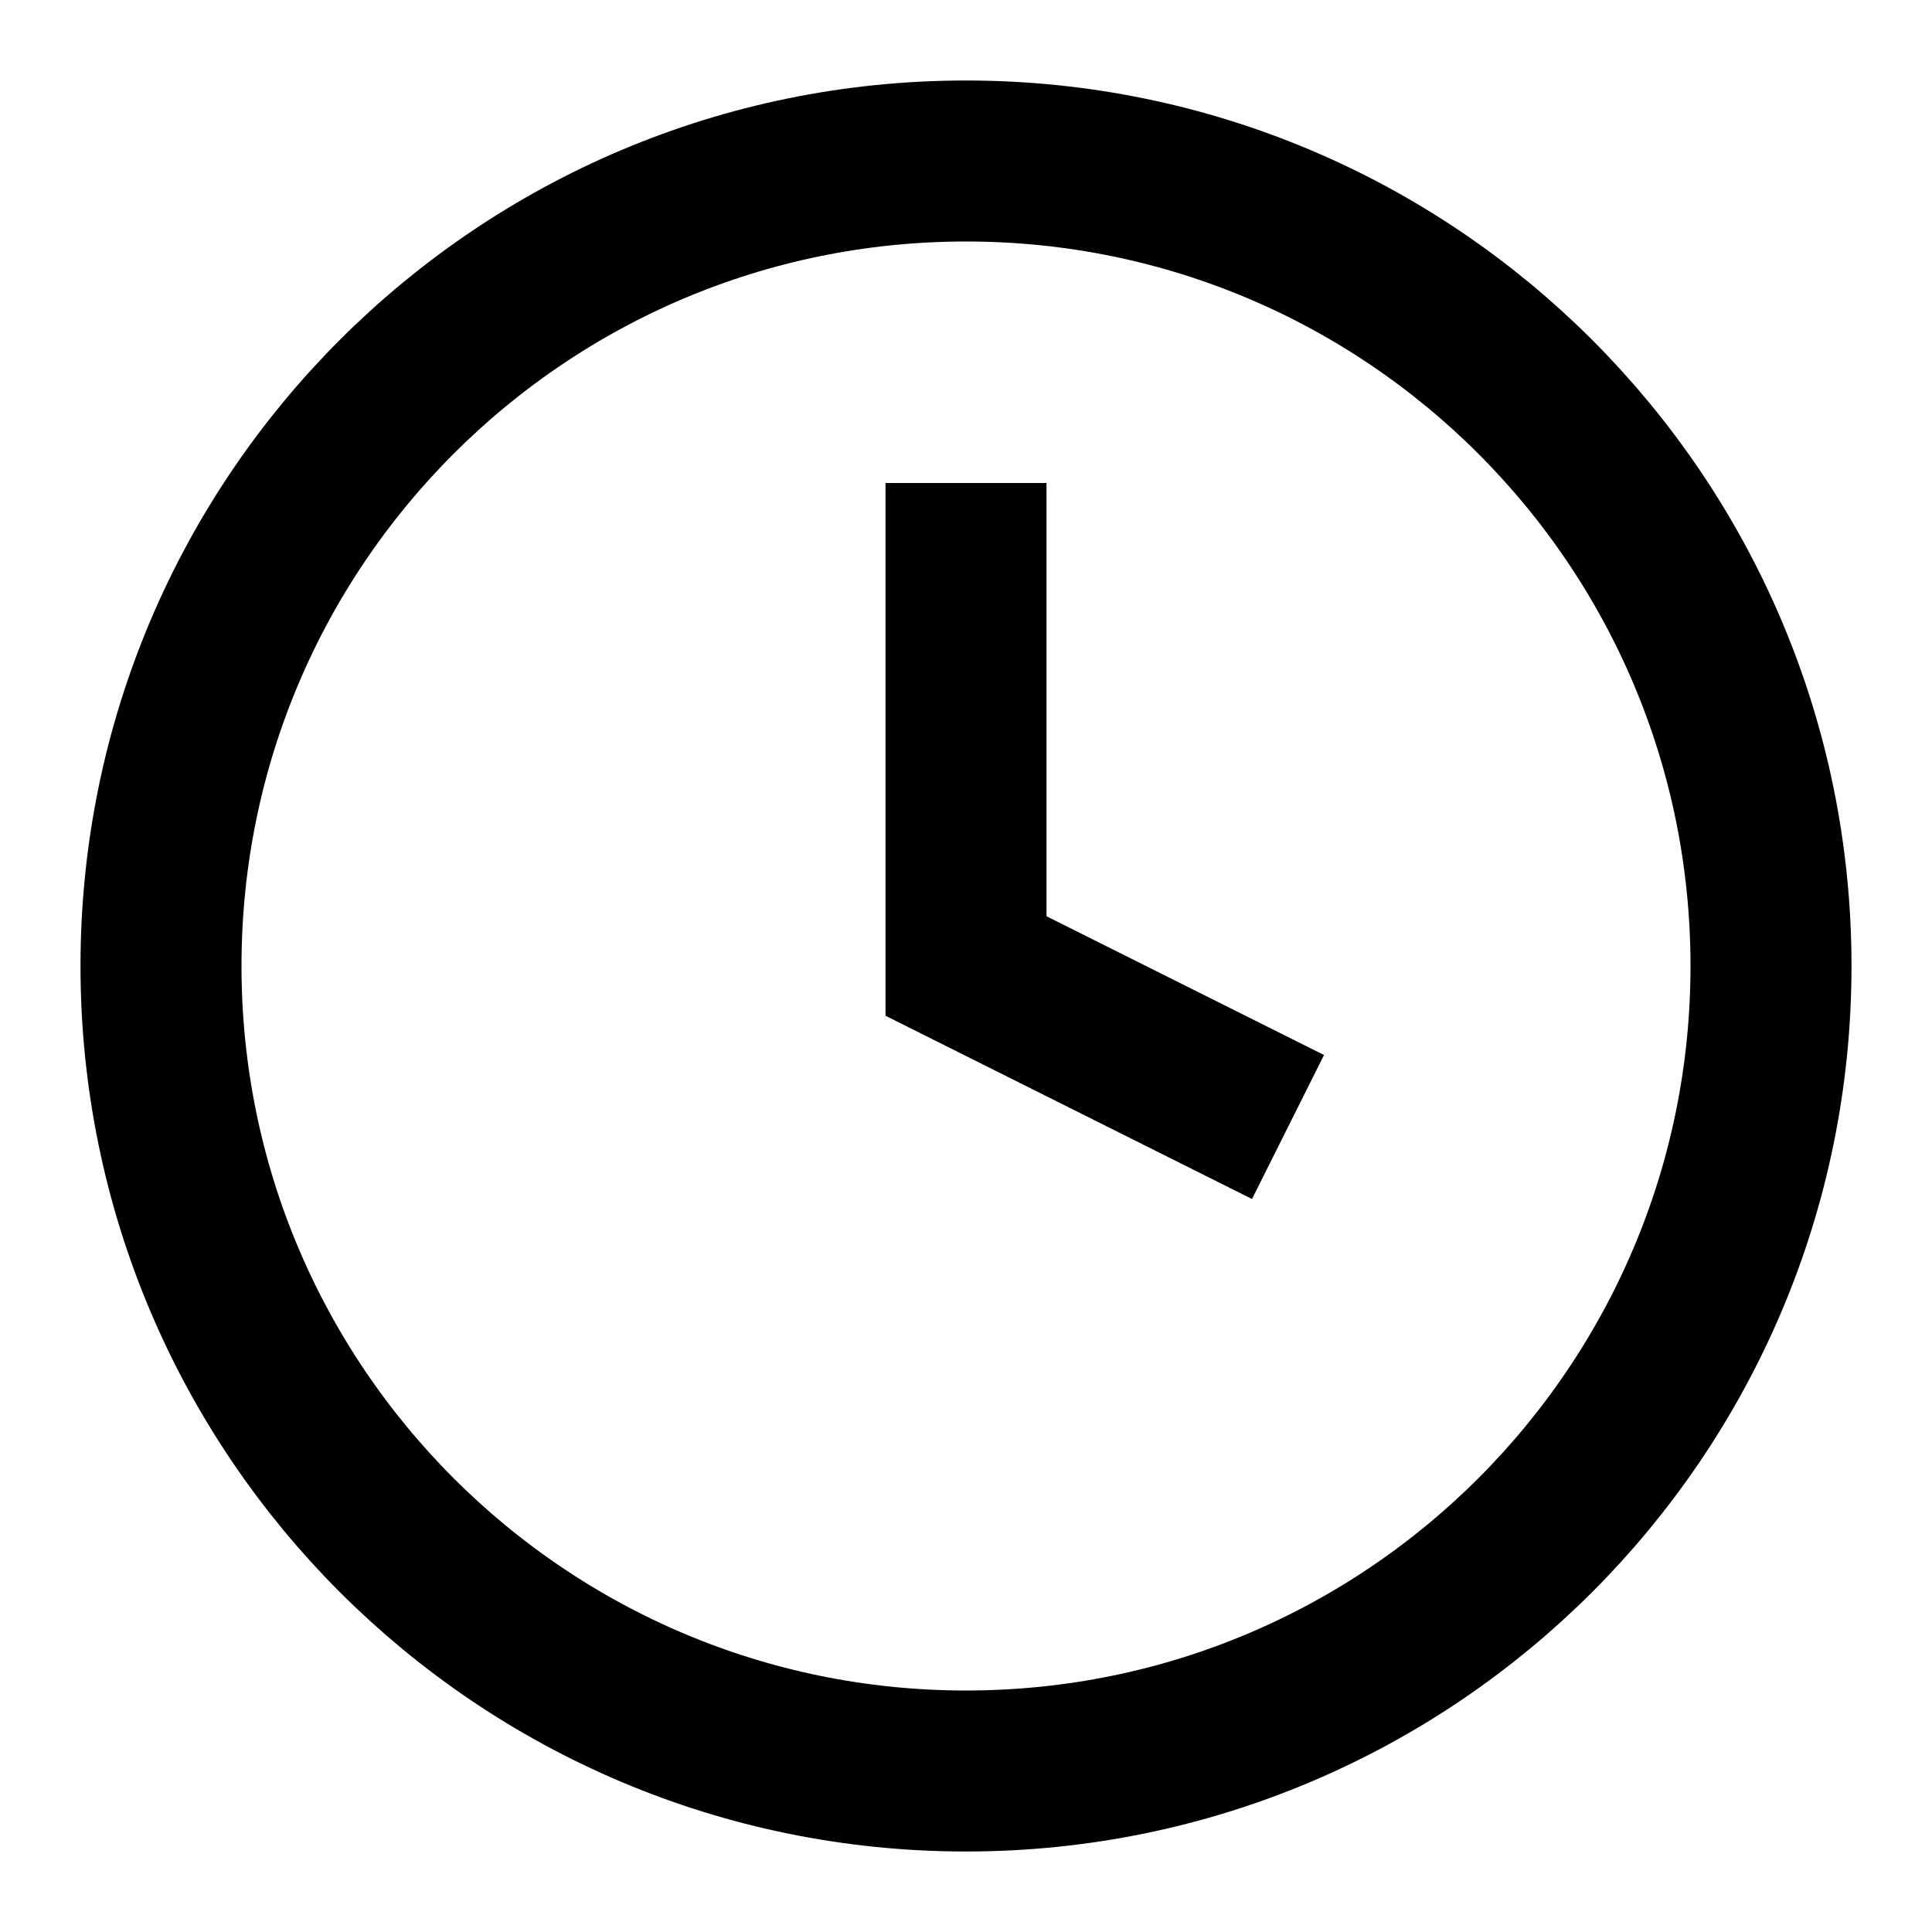
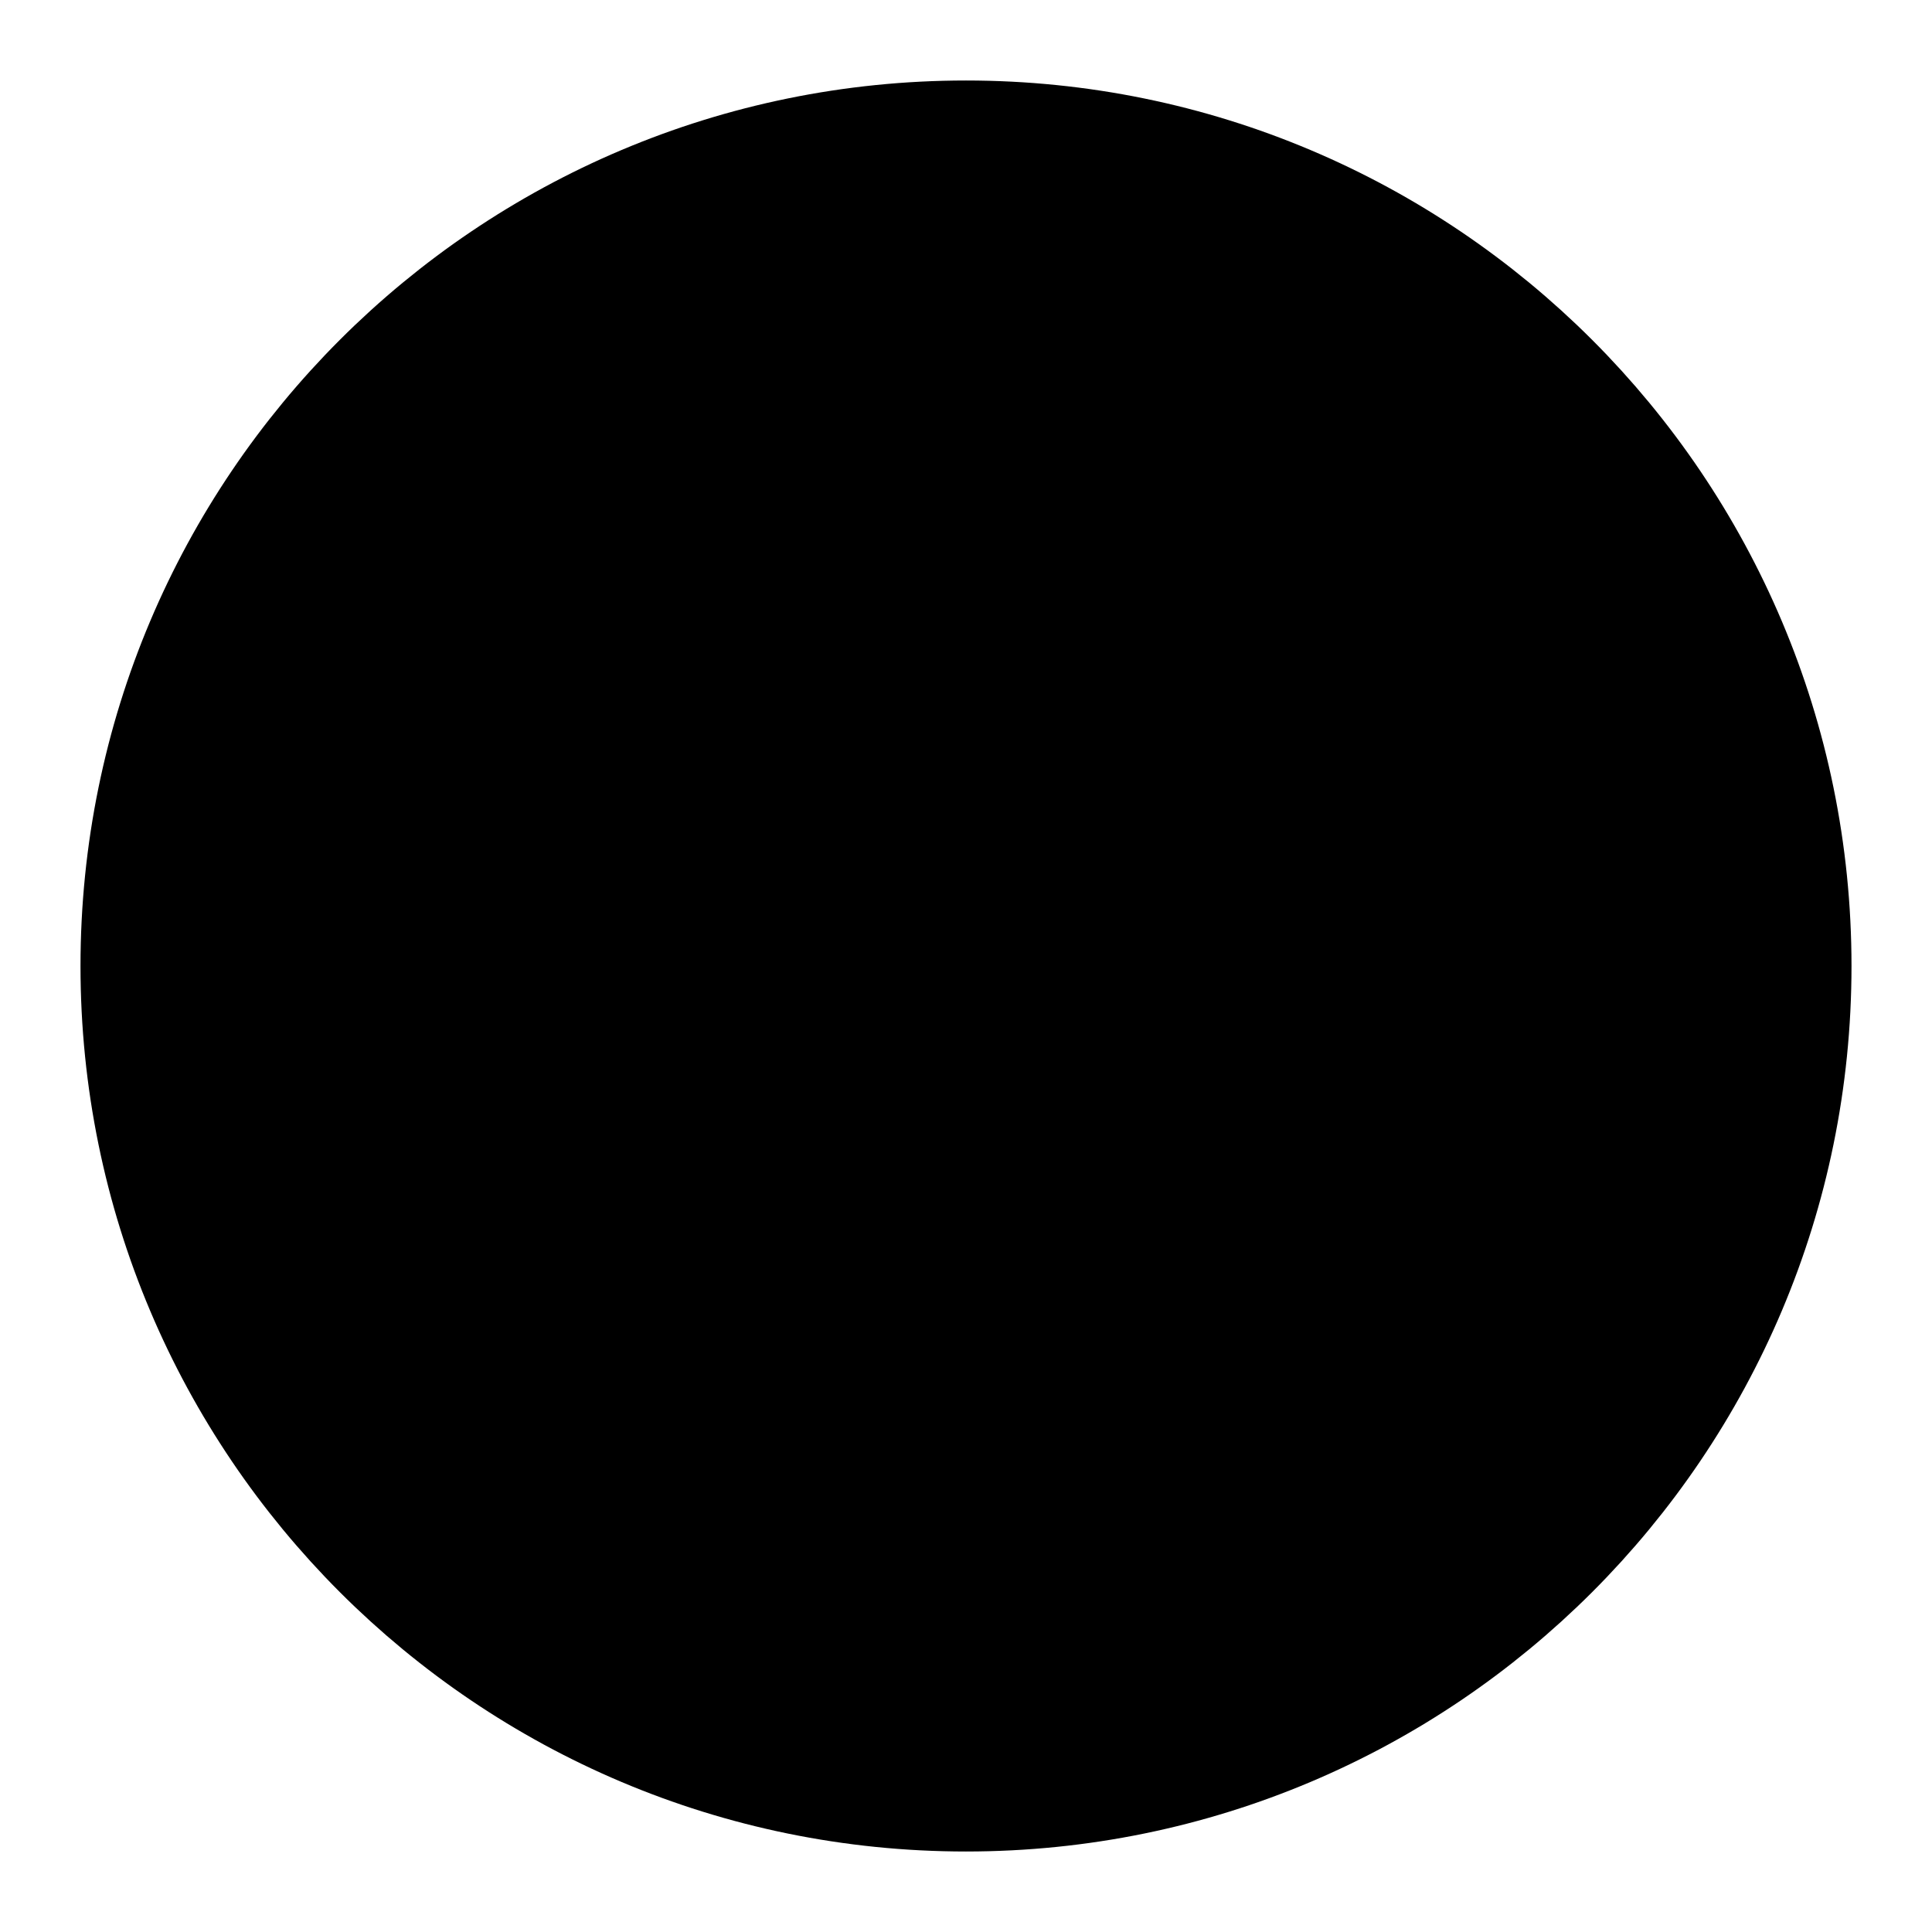
- <svg xmlns="http://www.w3.org/2000/svg" width="16" height="16" fill="none" viewBox="0 0 24 24" stroke="currentColor" stroke-width="2">
+ <svg xmlns="http://www.w3.org/2000/svg" width="16" height="16" fill="currentColor" viewBox="0 0 24 24" stroke="currentColor" stroke-width="2">
  <circle cx="12" cy="12" r="10" />
  <polyline points="12 6 12 12 16 14" />
</svg>
